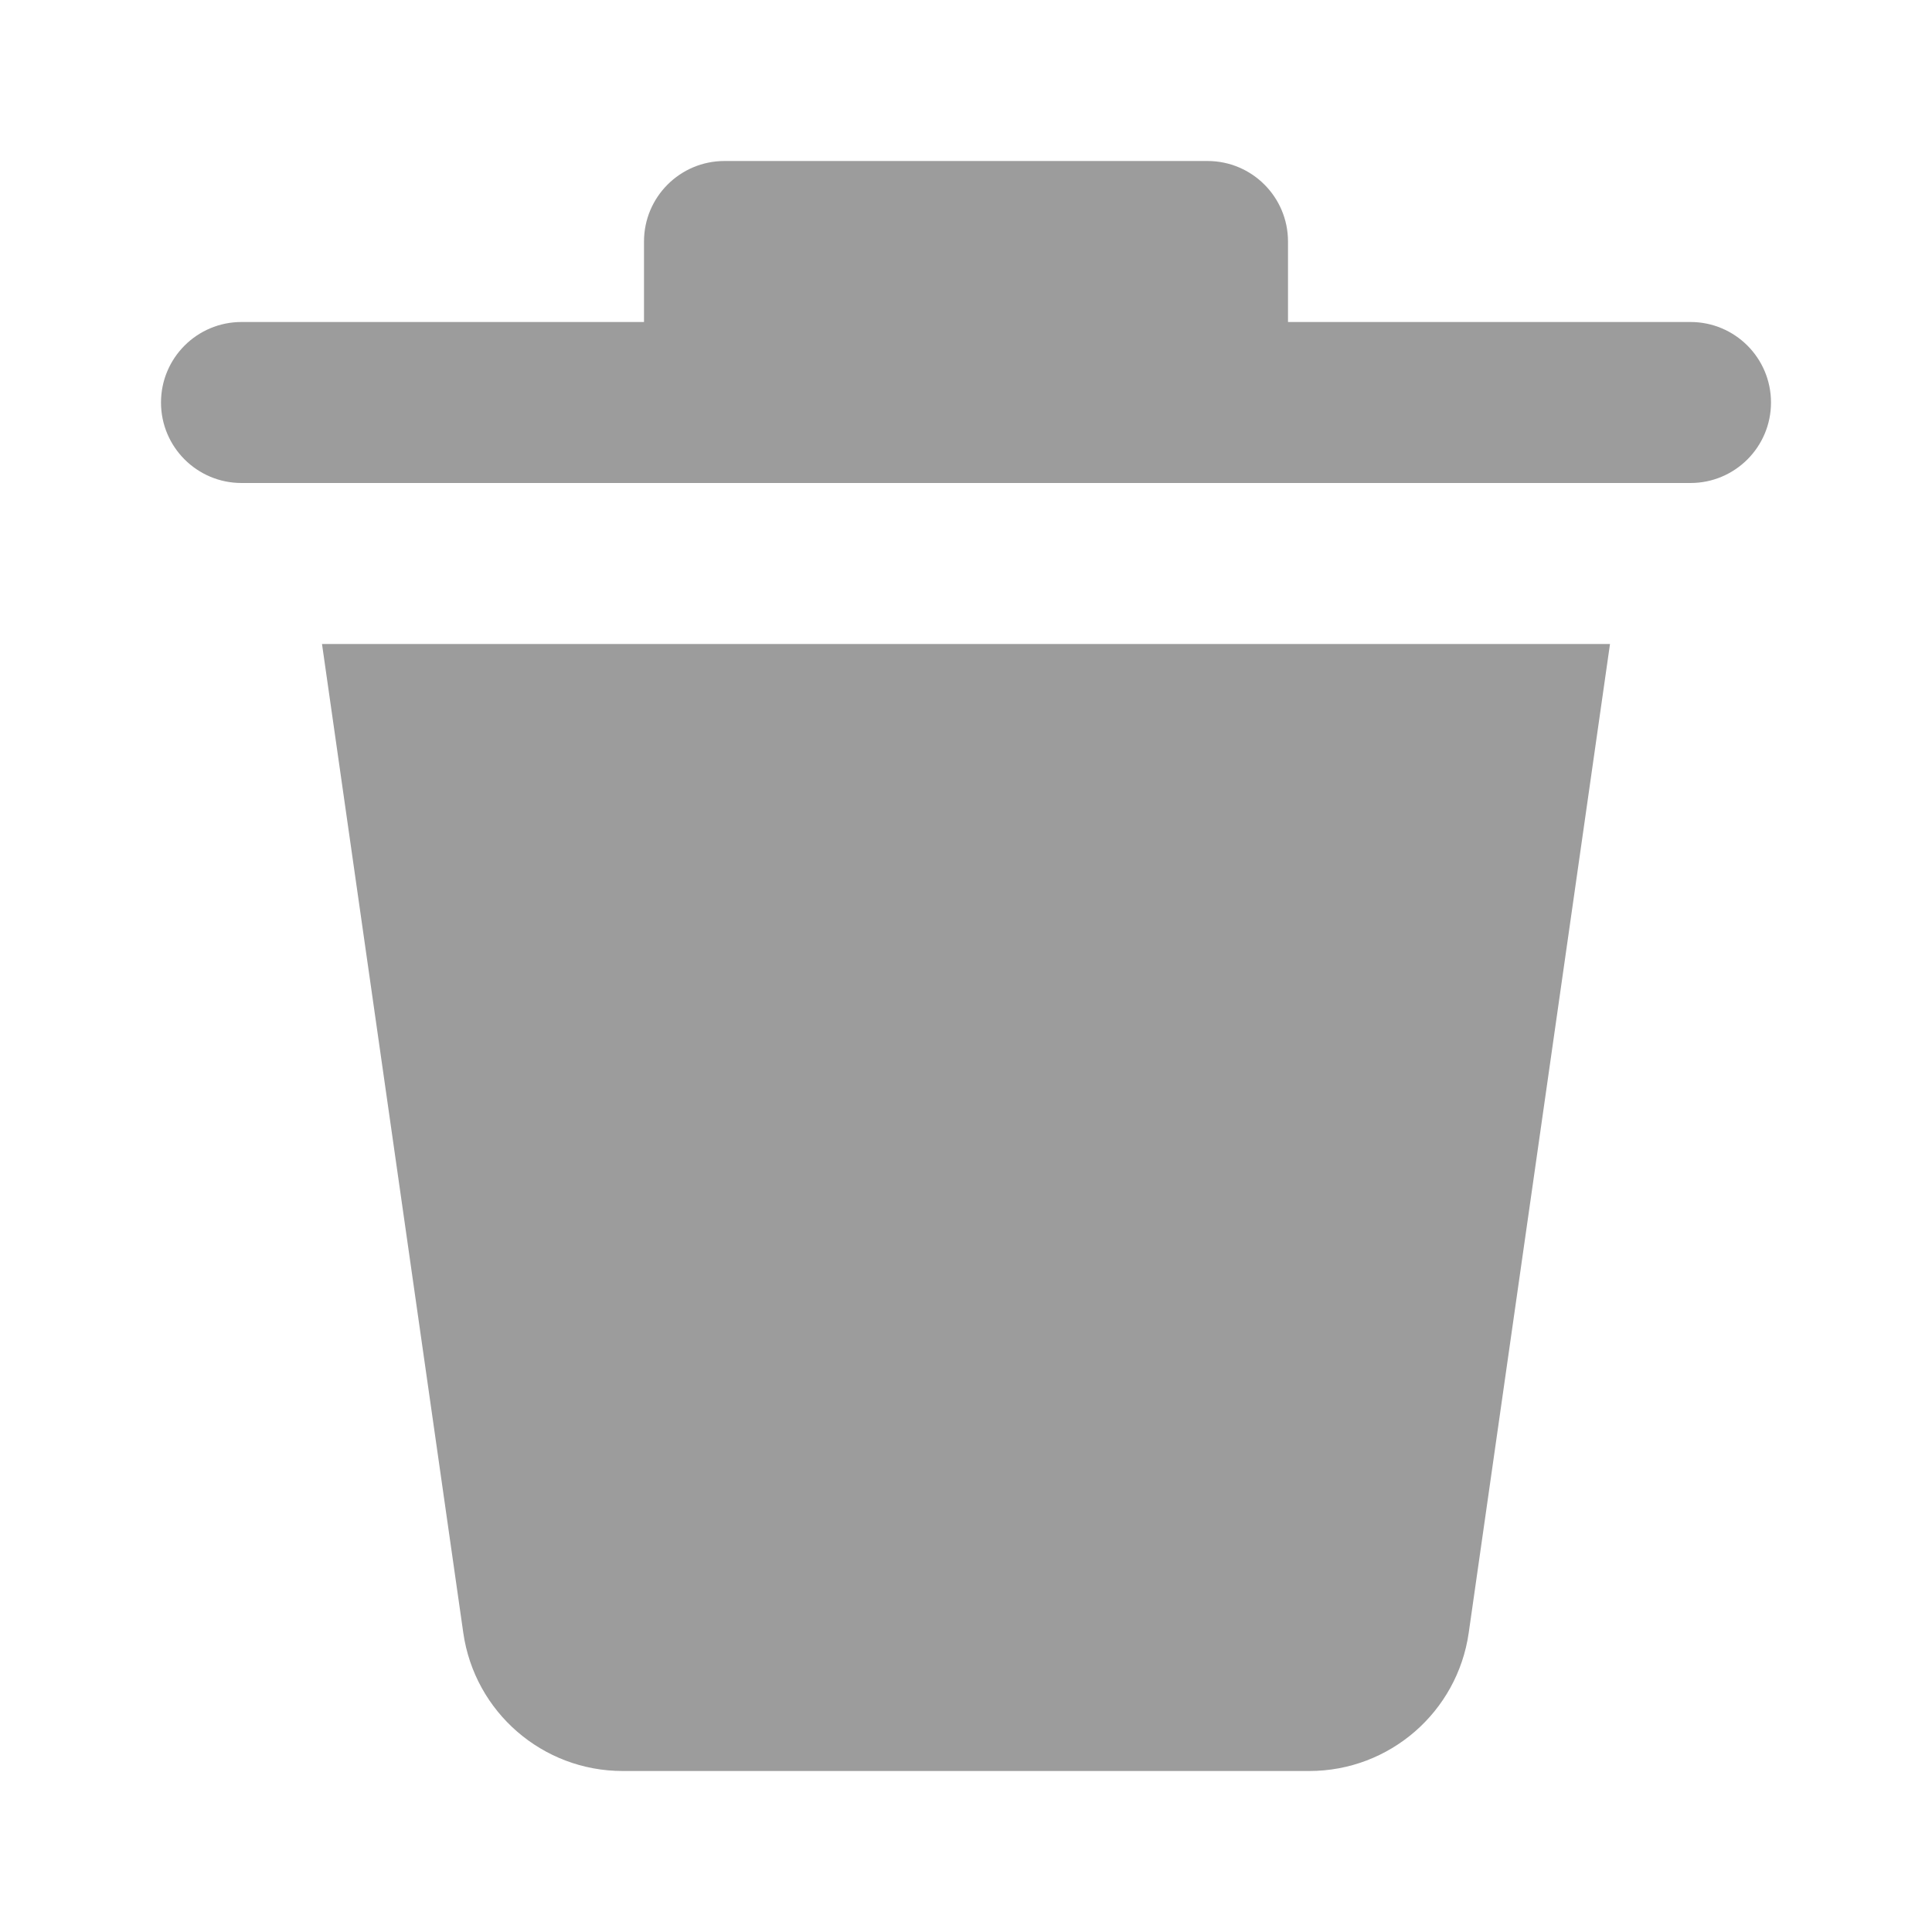
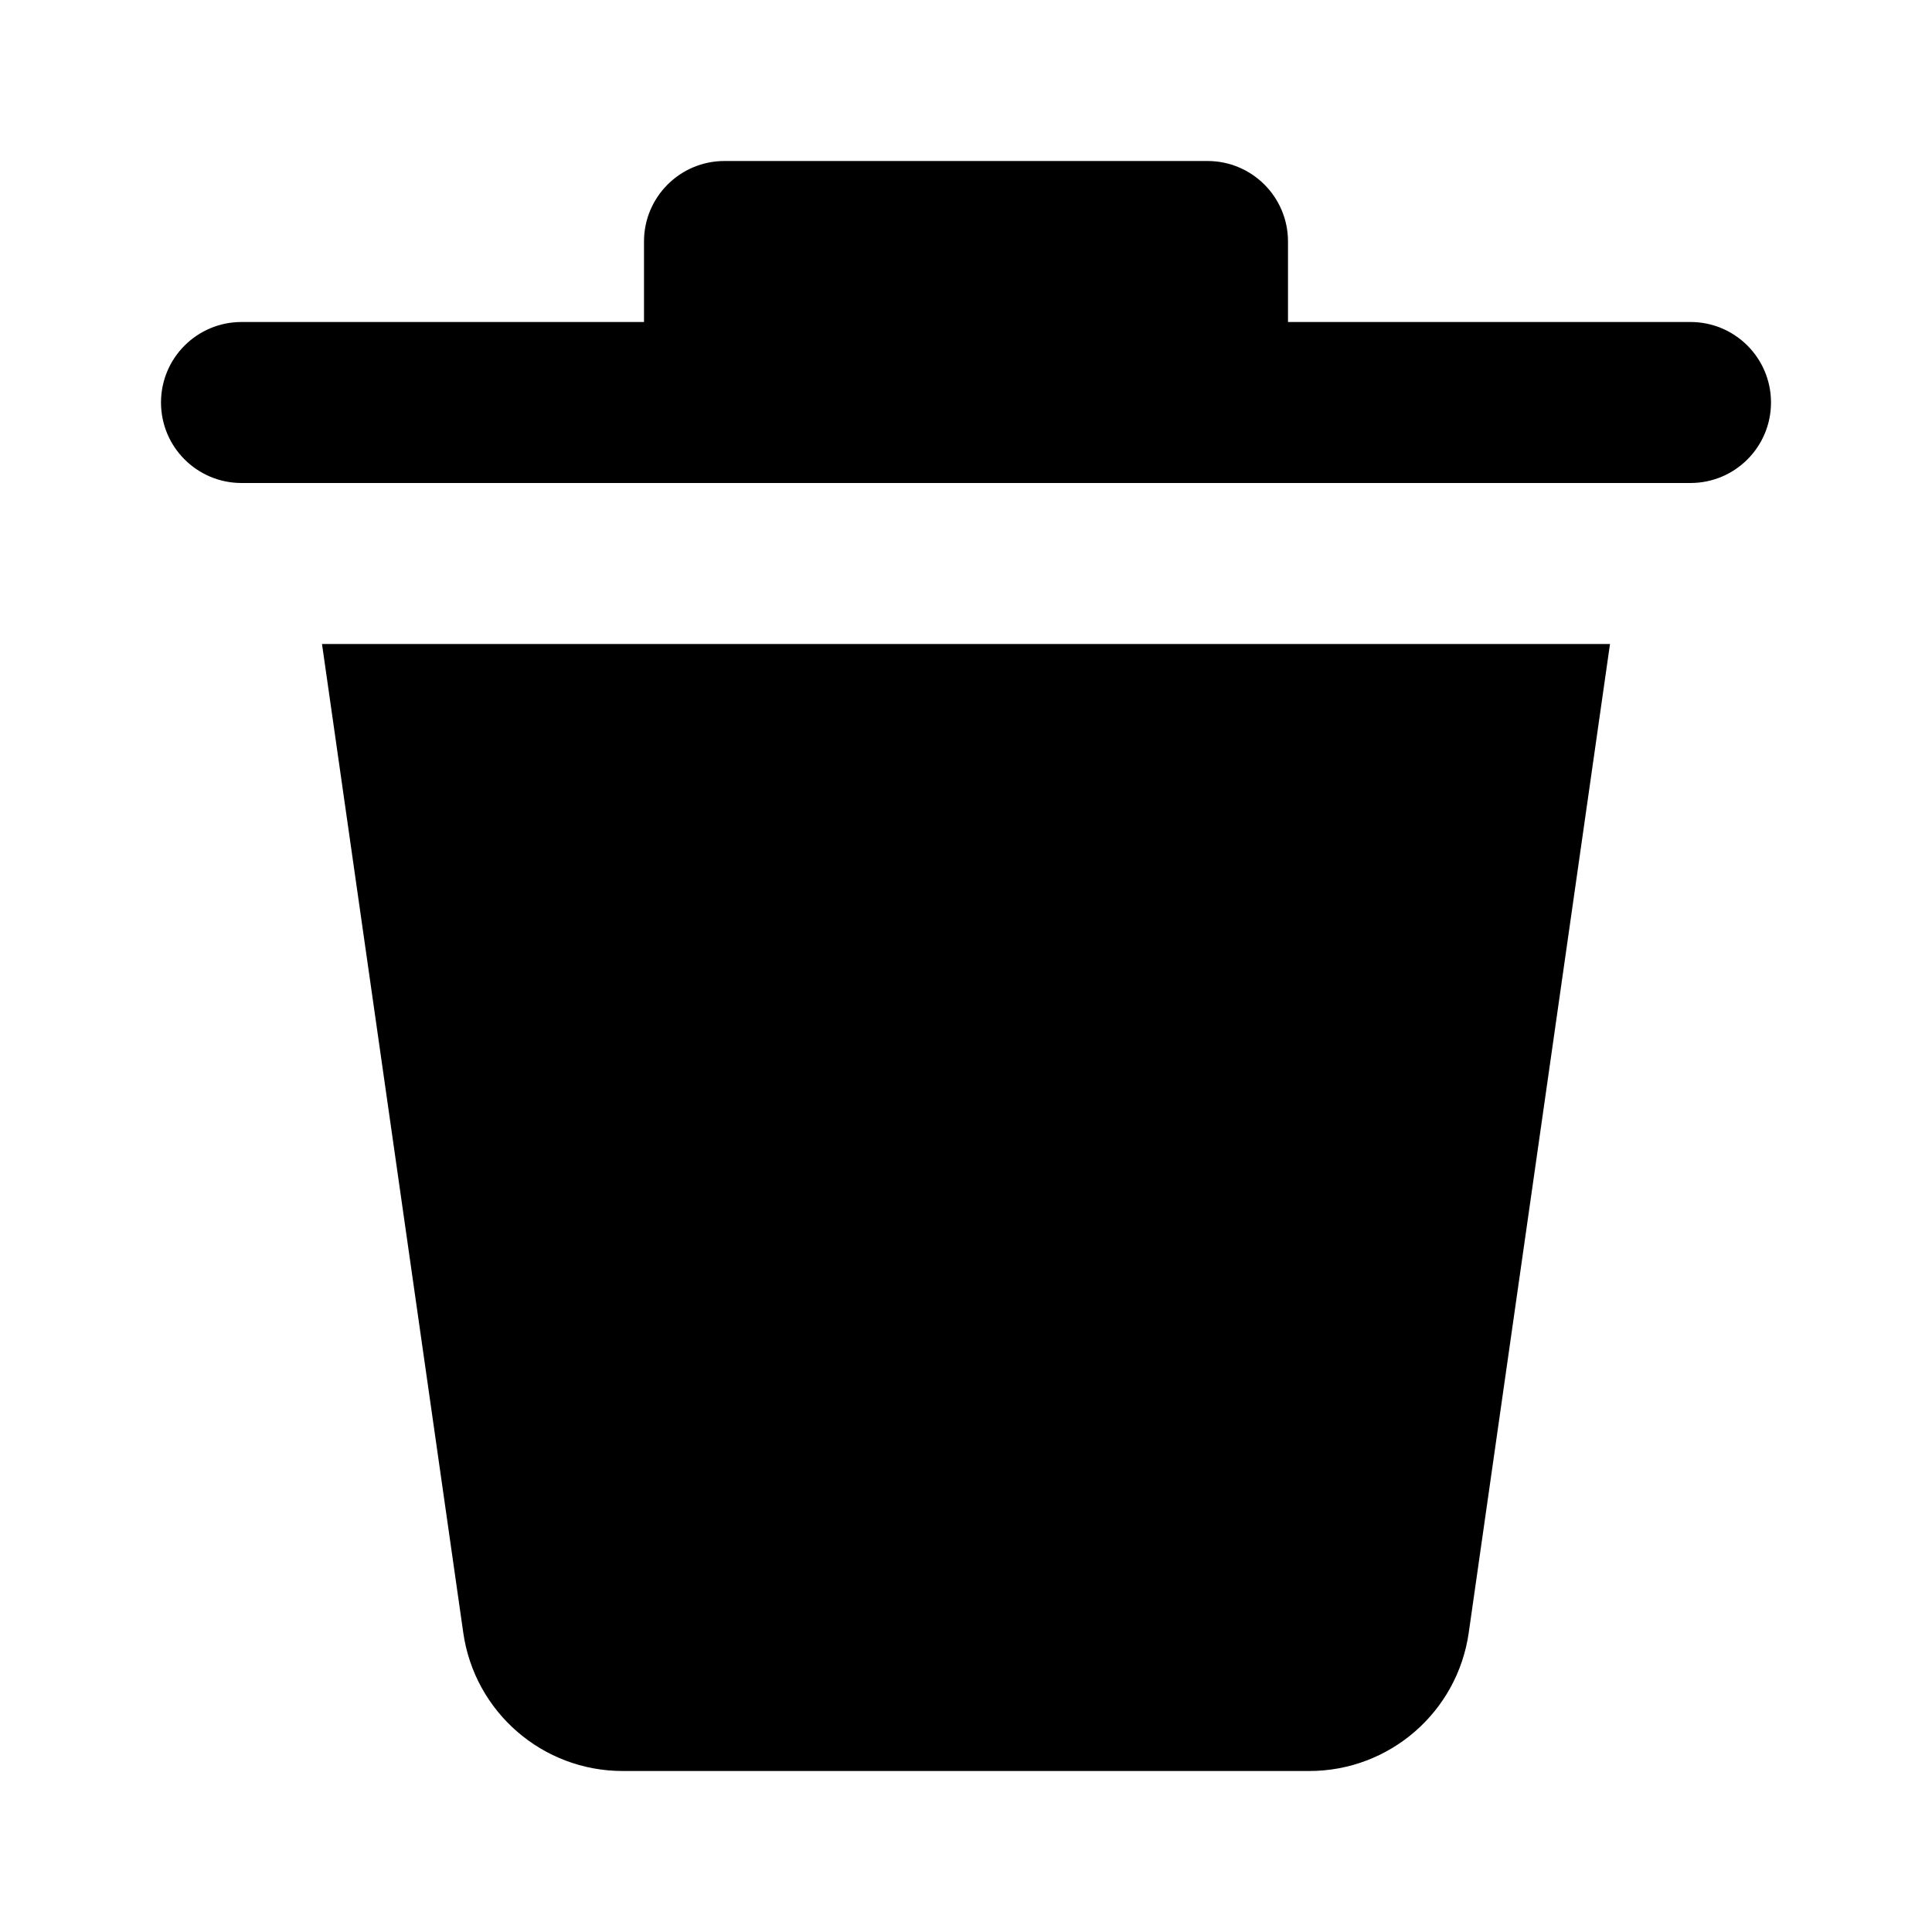
- <svg xmlns="http://www.w3.org/2000/svg" fill="#9c9c9c" width="800px" height="800px" viewBox="0 0 24 24">
+ <svg xmlns="http://www.w3.org/2000/svg" fill="currentColor" width="800px" height="800px" viewBox="0 0 24 24">
  <path d="M5.755,20.283,4,8H20L18.245,20.283A2,2,0,0,1,16.265,22H7.735A2,2,0,0,1,5.755,20.283ZM21,4H16V3a1,1,0,0,0-1-1H9A1,1,0,0,0,8,3V4H3A1,1,0,0,0,3,6H21a1,1,0,0,0,0-2Z" />
</svg>
